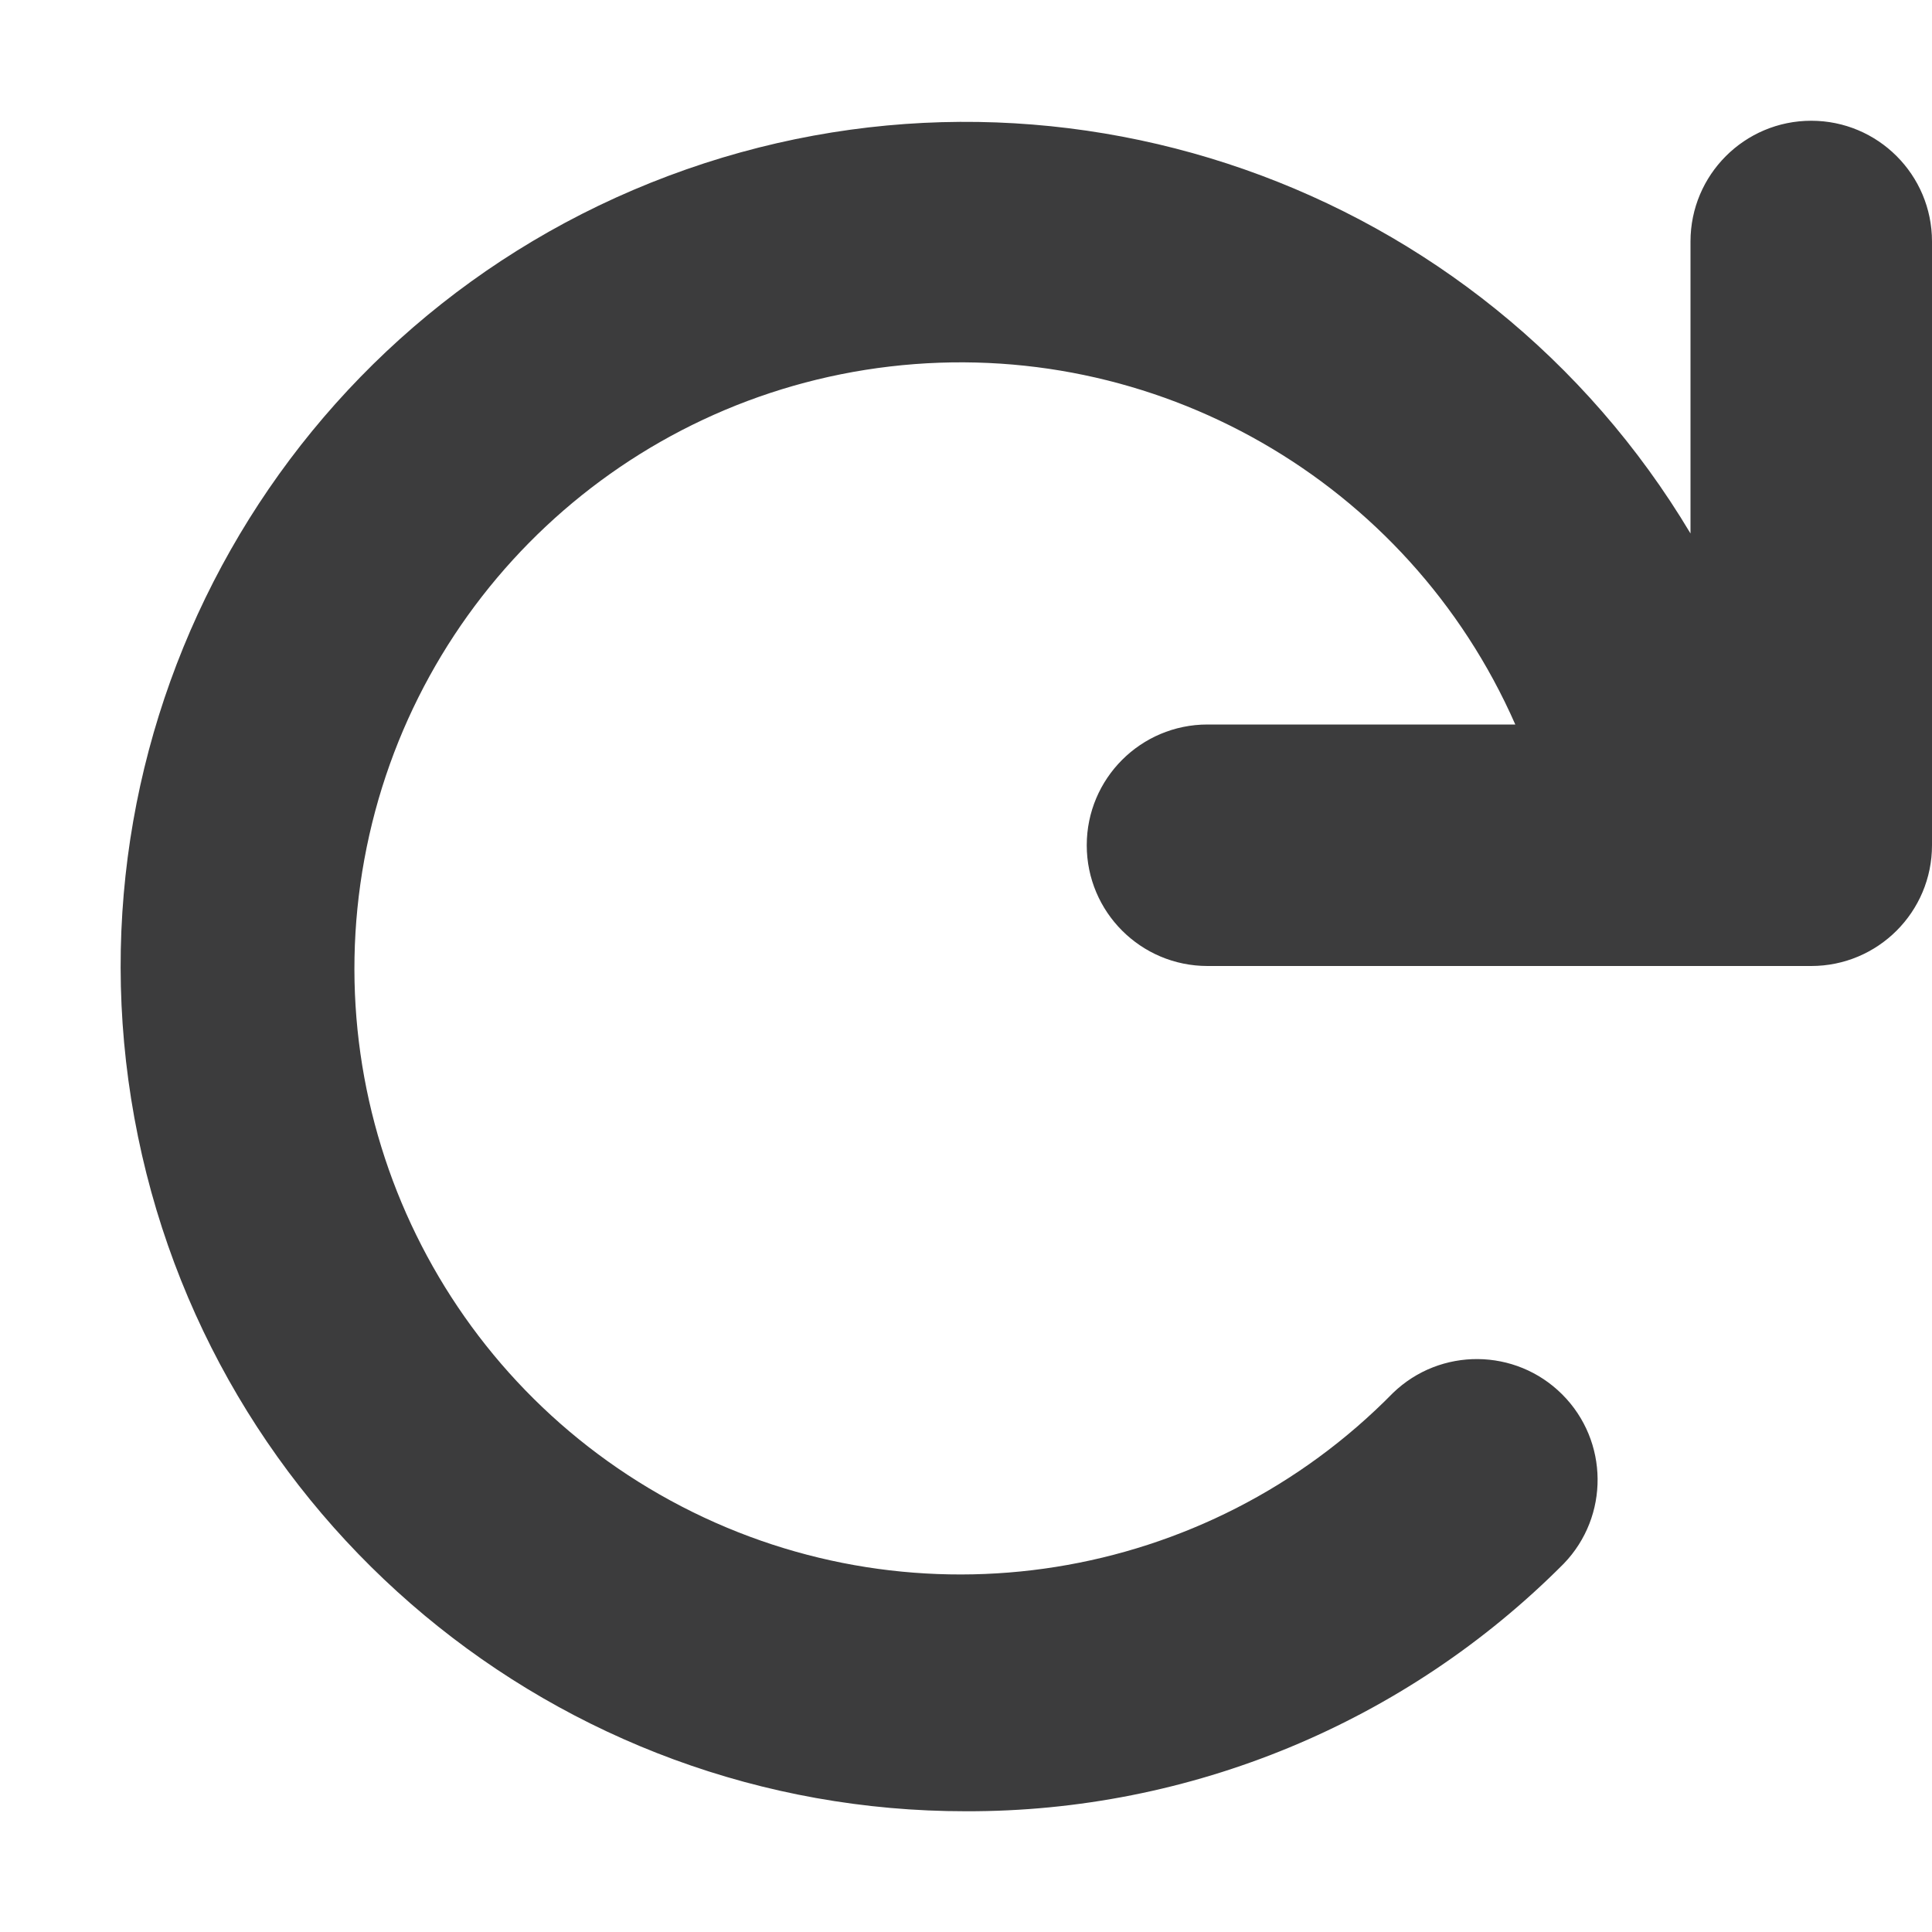
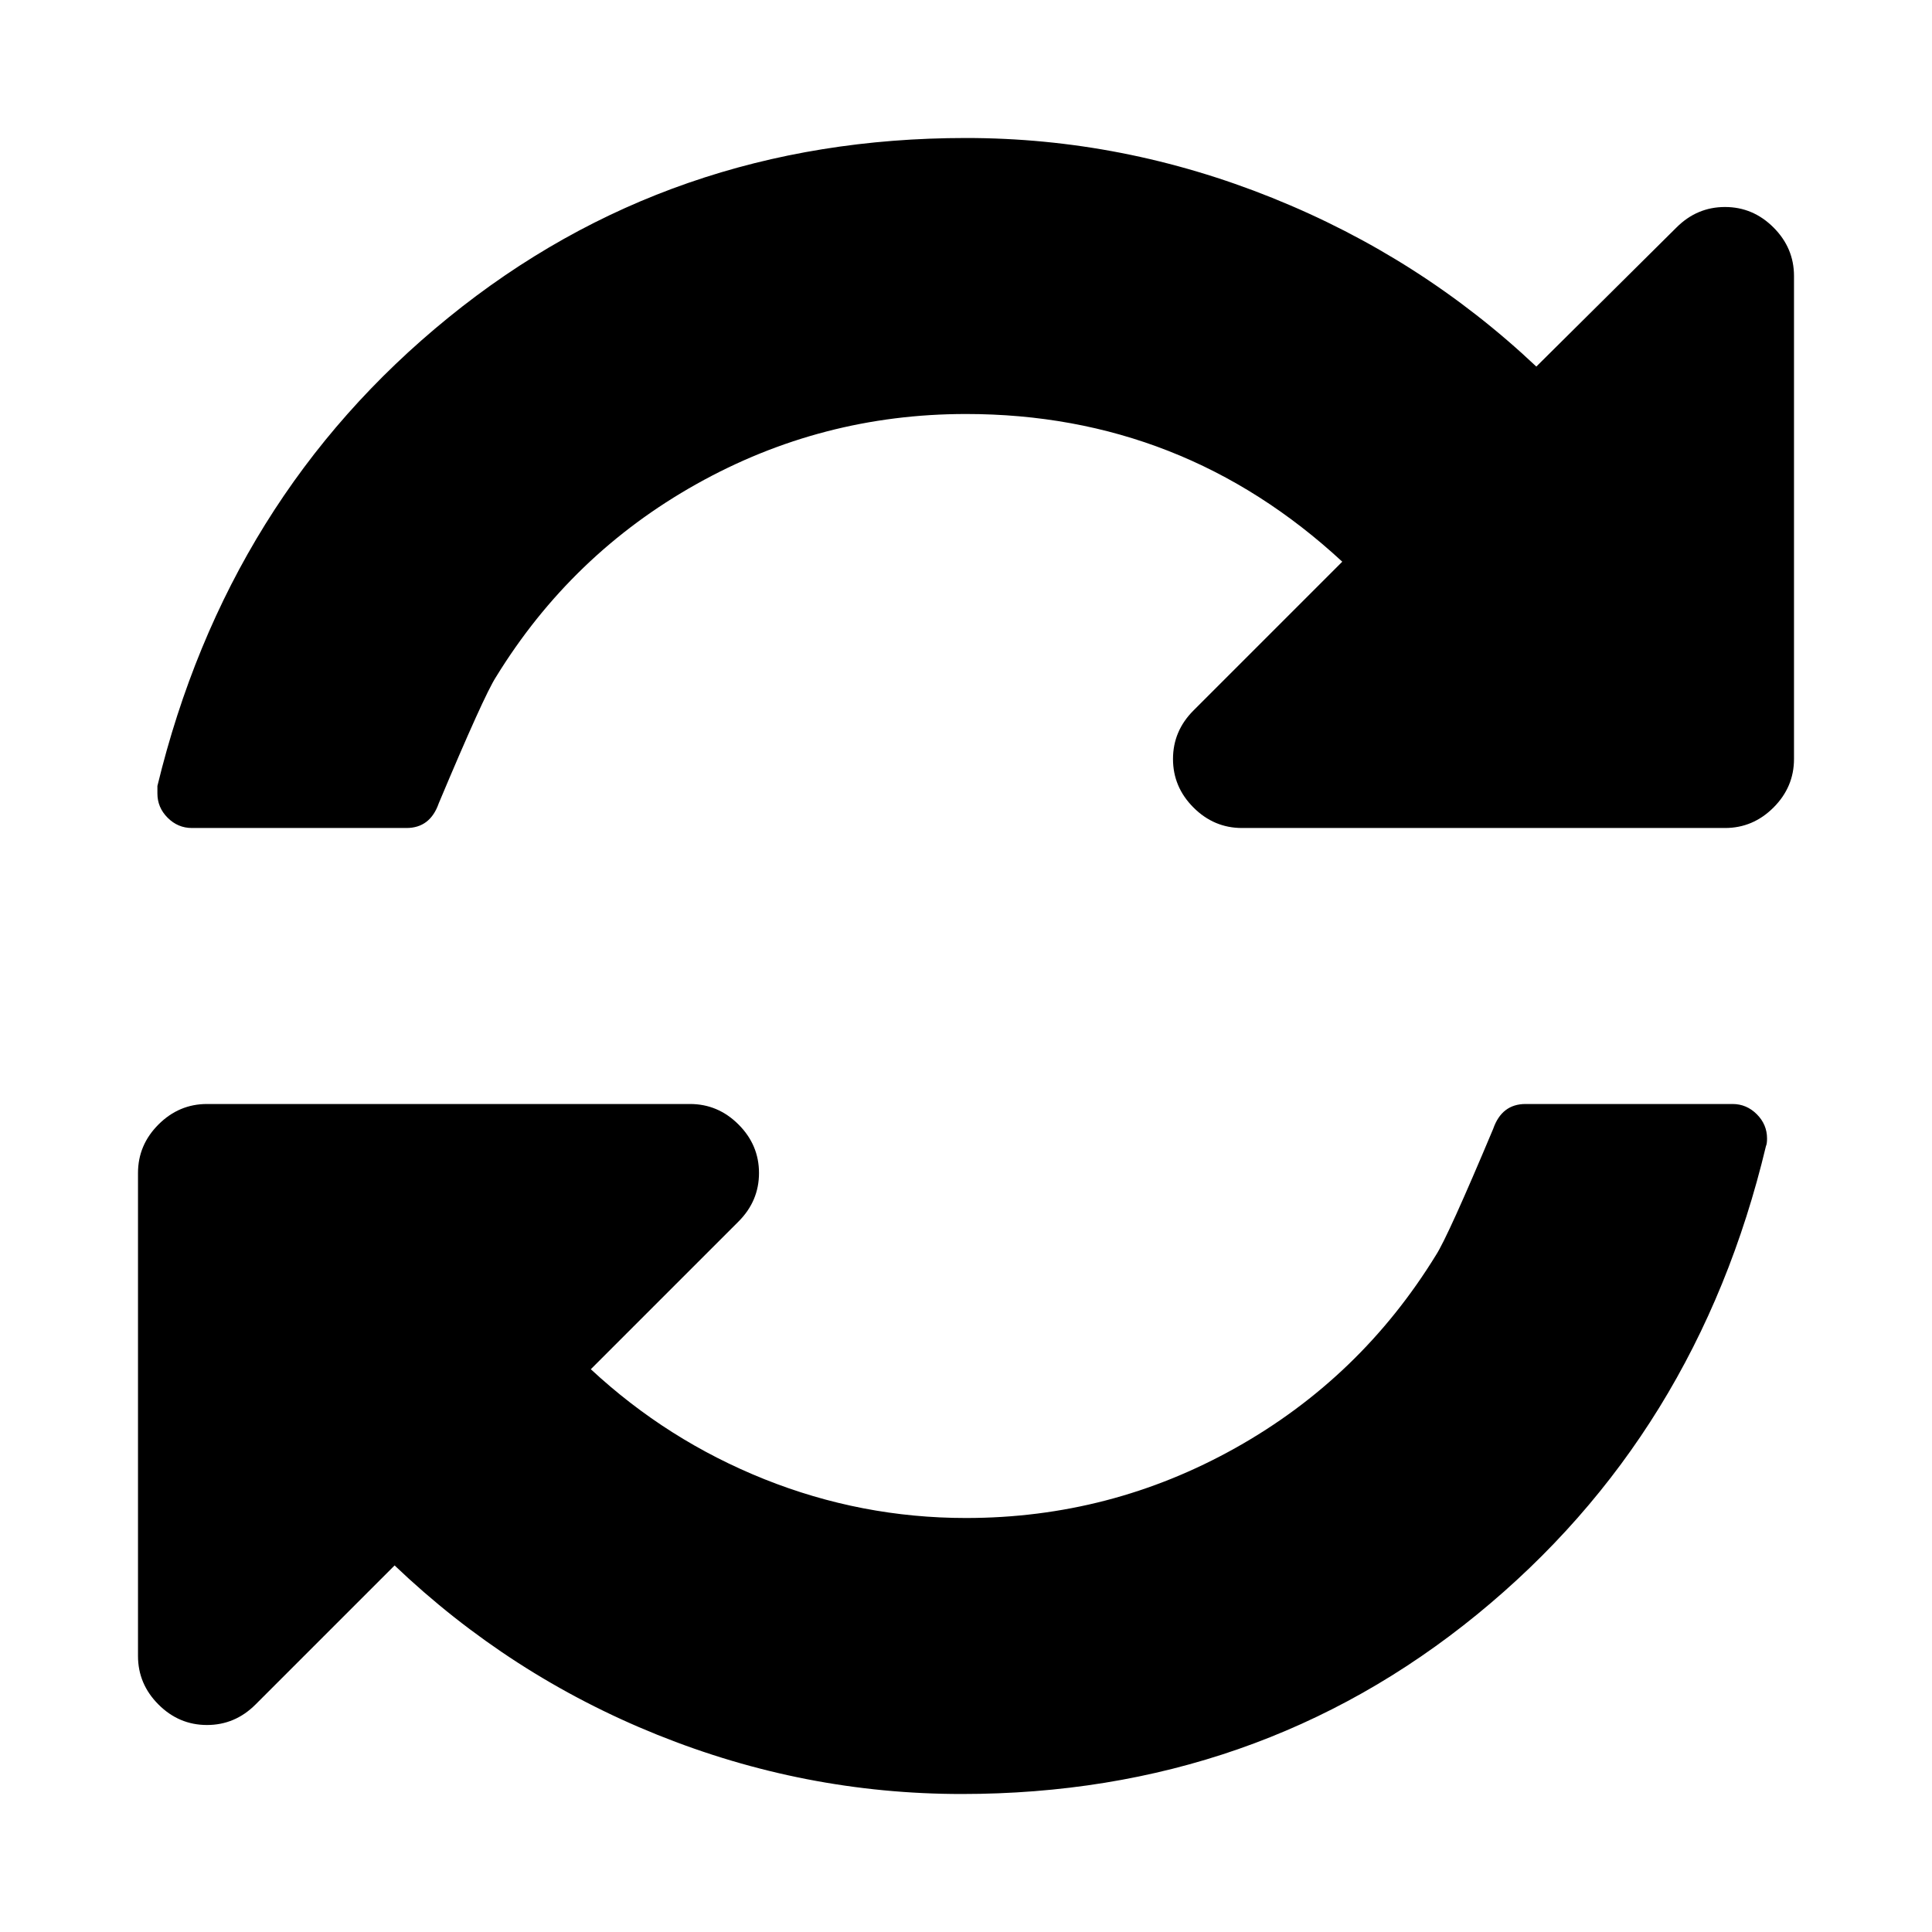
- <svg xmlns="http://www.w3.org/2000/svg" width="16" height="16" viewBox="0 0 16 16">
-   <path fill="rgba(12, 12, 13, .8)" d="M15 1a1 1 0 0 0-1 1v2.418A6.995 6.995 0 1 0 8 15a6.954 6.954 0 0 0 4.95-2.05 1 1 0 0 0-1.414-1.414A5.019 5.019 0 1 1 12.549 6H10a1 1 0 0 0 0 2h5a1 1 0 0 0 1-1V2a1 1 0 0 0-1-1z" />
+ <svg xmlns="http://www.w3.org/2000/svg" width="1792" height="1792" viewBox="0 0 1792 1792">
+   <path d="M1639 1056q0 5-1 7-64 268-268 434.5t-478 166.5q-146 0-282.5-55t-243.5-157l-129 129q-19 19-45 19t-45-19-19-45v-448q0-26 19-45t45-19h448q26 0 45 19t19 45-19 45l-137 137q71 66 161 102t187 36q134 0 250-65t186-179q11-17 53-117 8-23 30-23h192q13 0 22.5 9.5t9.5 22.5zm25-800v448q0 26-19 45t-45 19h-448q-26 0-45-19t-19-45 19-45l138-138q-148-137-349-137-134 0-250 65t-186 179q-11 17-53 117-8 23-30 23h-199q-13 0-22.5-9.5t-9.5-22.5v-7q65-268 270-434.5t480-166.5q146 0 284 55.5t245 156.5l130-129q19-19 45-19t45 19 19 45z" />
</svg>
